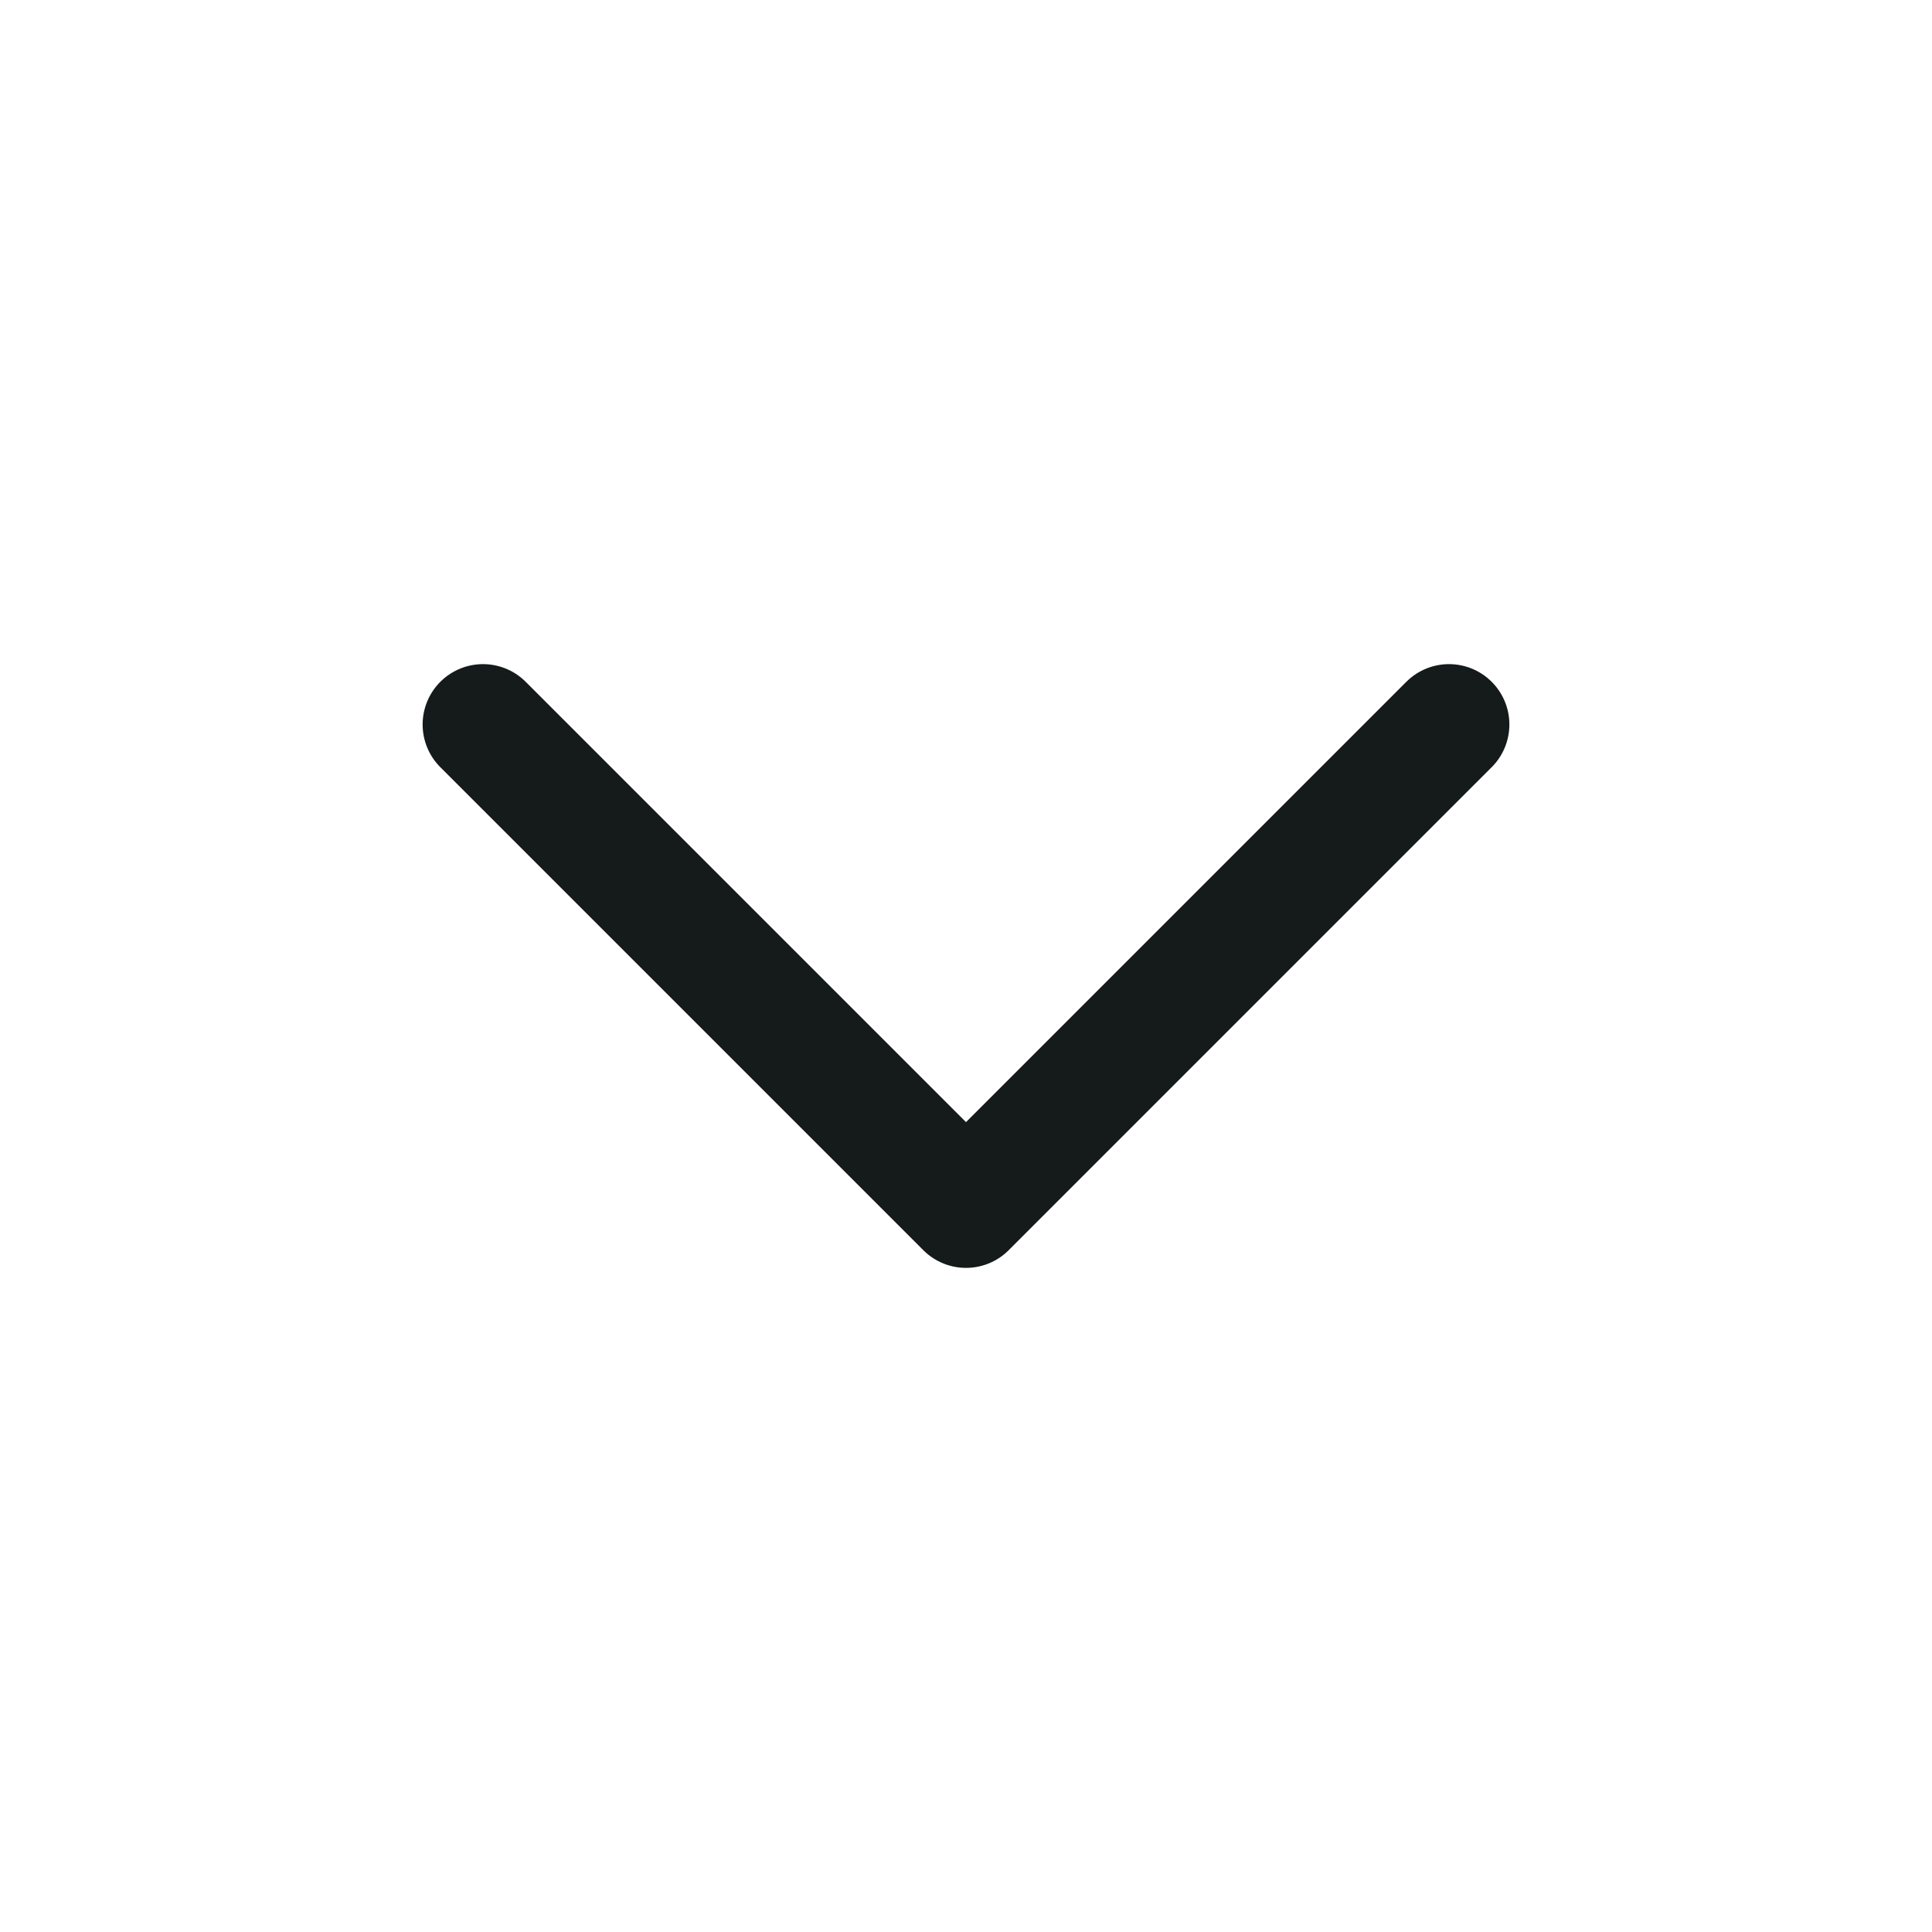
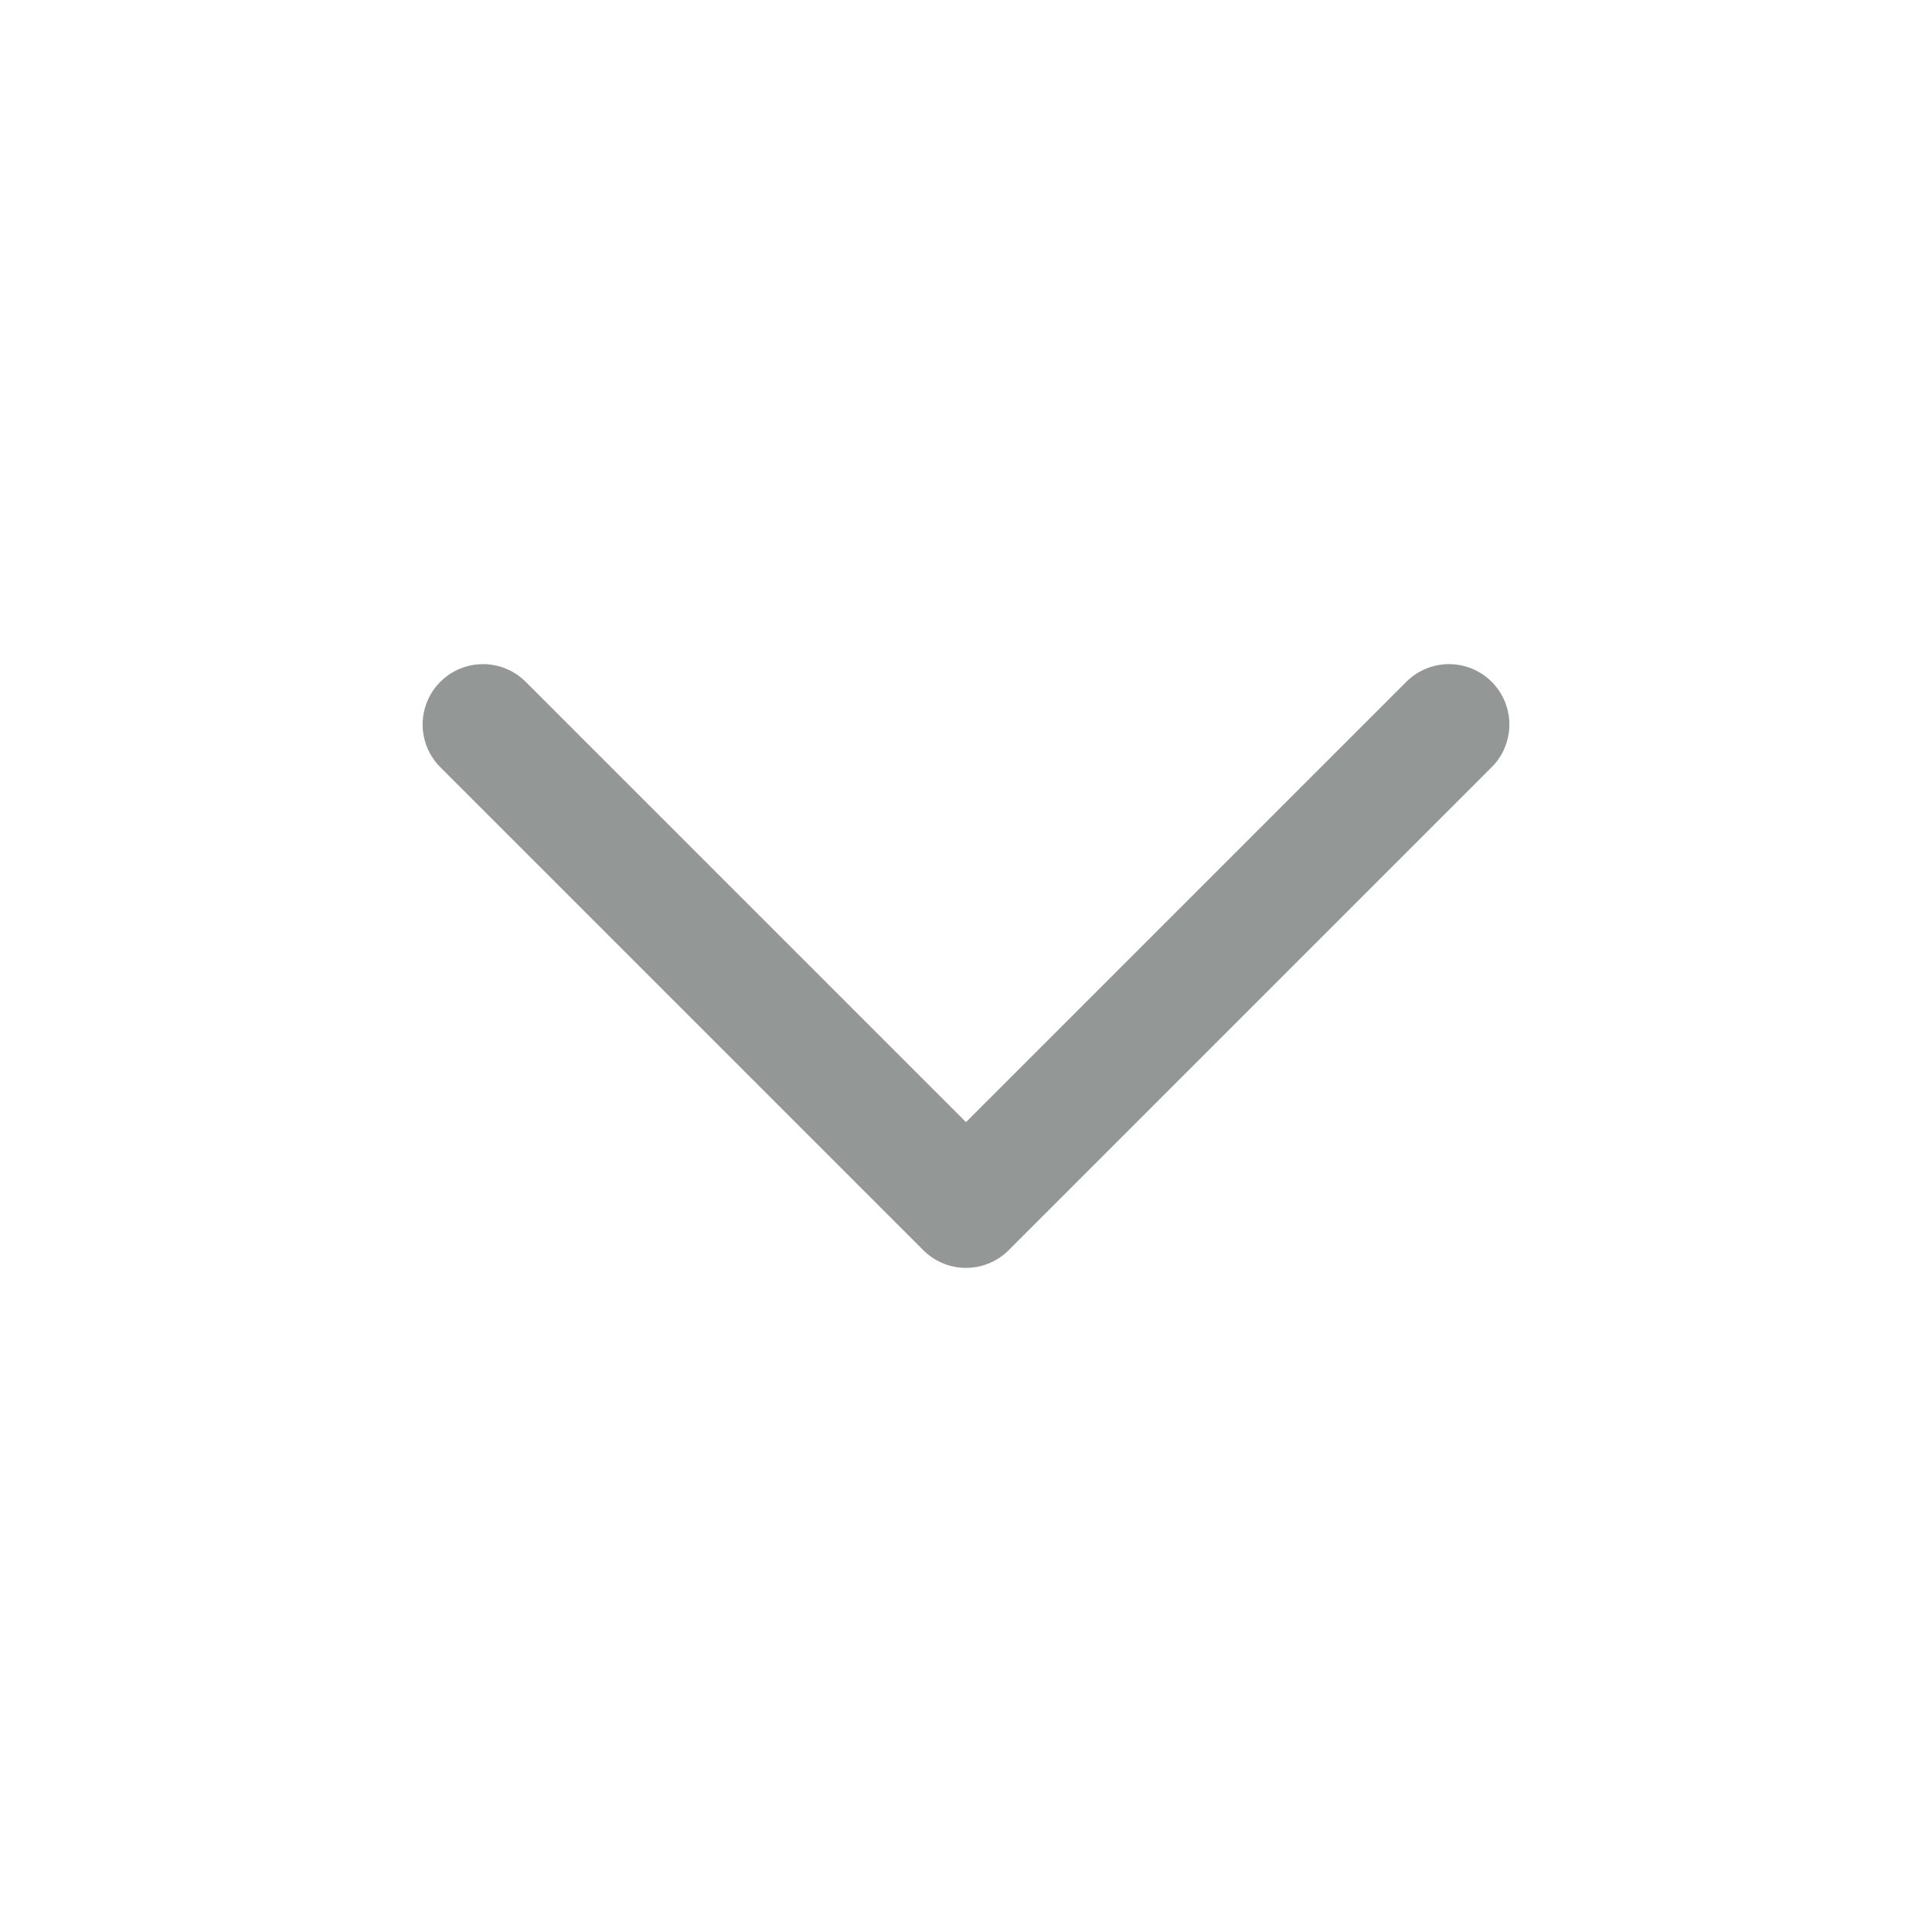
<svg xmlns="http://www.w3.org/2000/svg" width="24" height="24" viewBox="0 0 24 24" fill="none">
-   <path d="M6 9L12 15L18 9" stroke="#151A1A" stroke-width="1.5" stroke-linecap="round" stroke-linejoin="round" />
+   <g id="chevron-down">
+     <path id="Icon" d="M6 9L12 15L18 9" stroke="#939897" stroke-width="1.5" stroke-linecap="round" stroke-linejoin="round" />
+   </g>
</svg>
